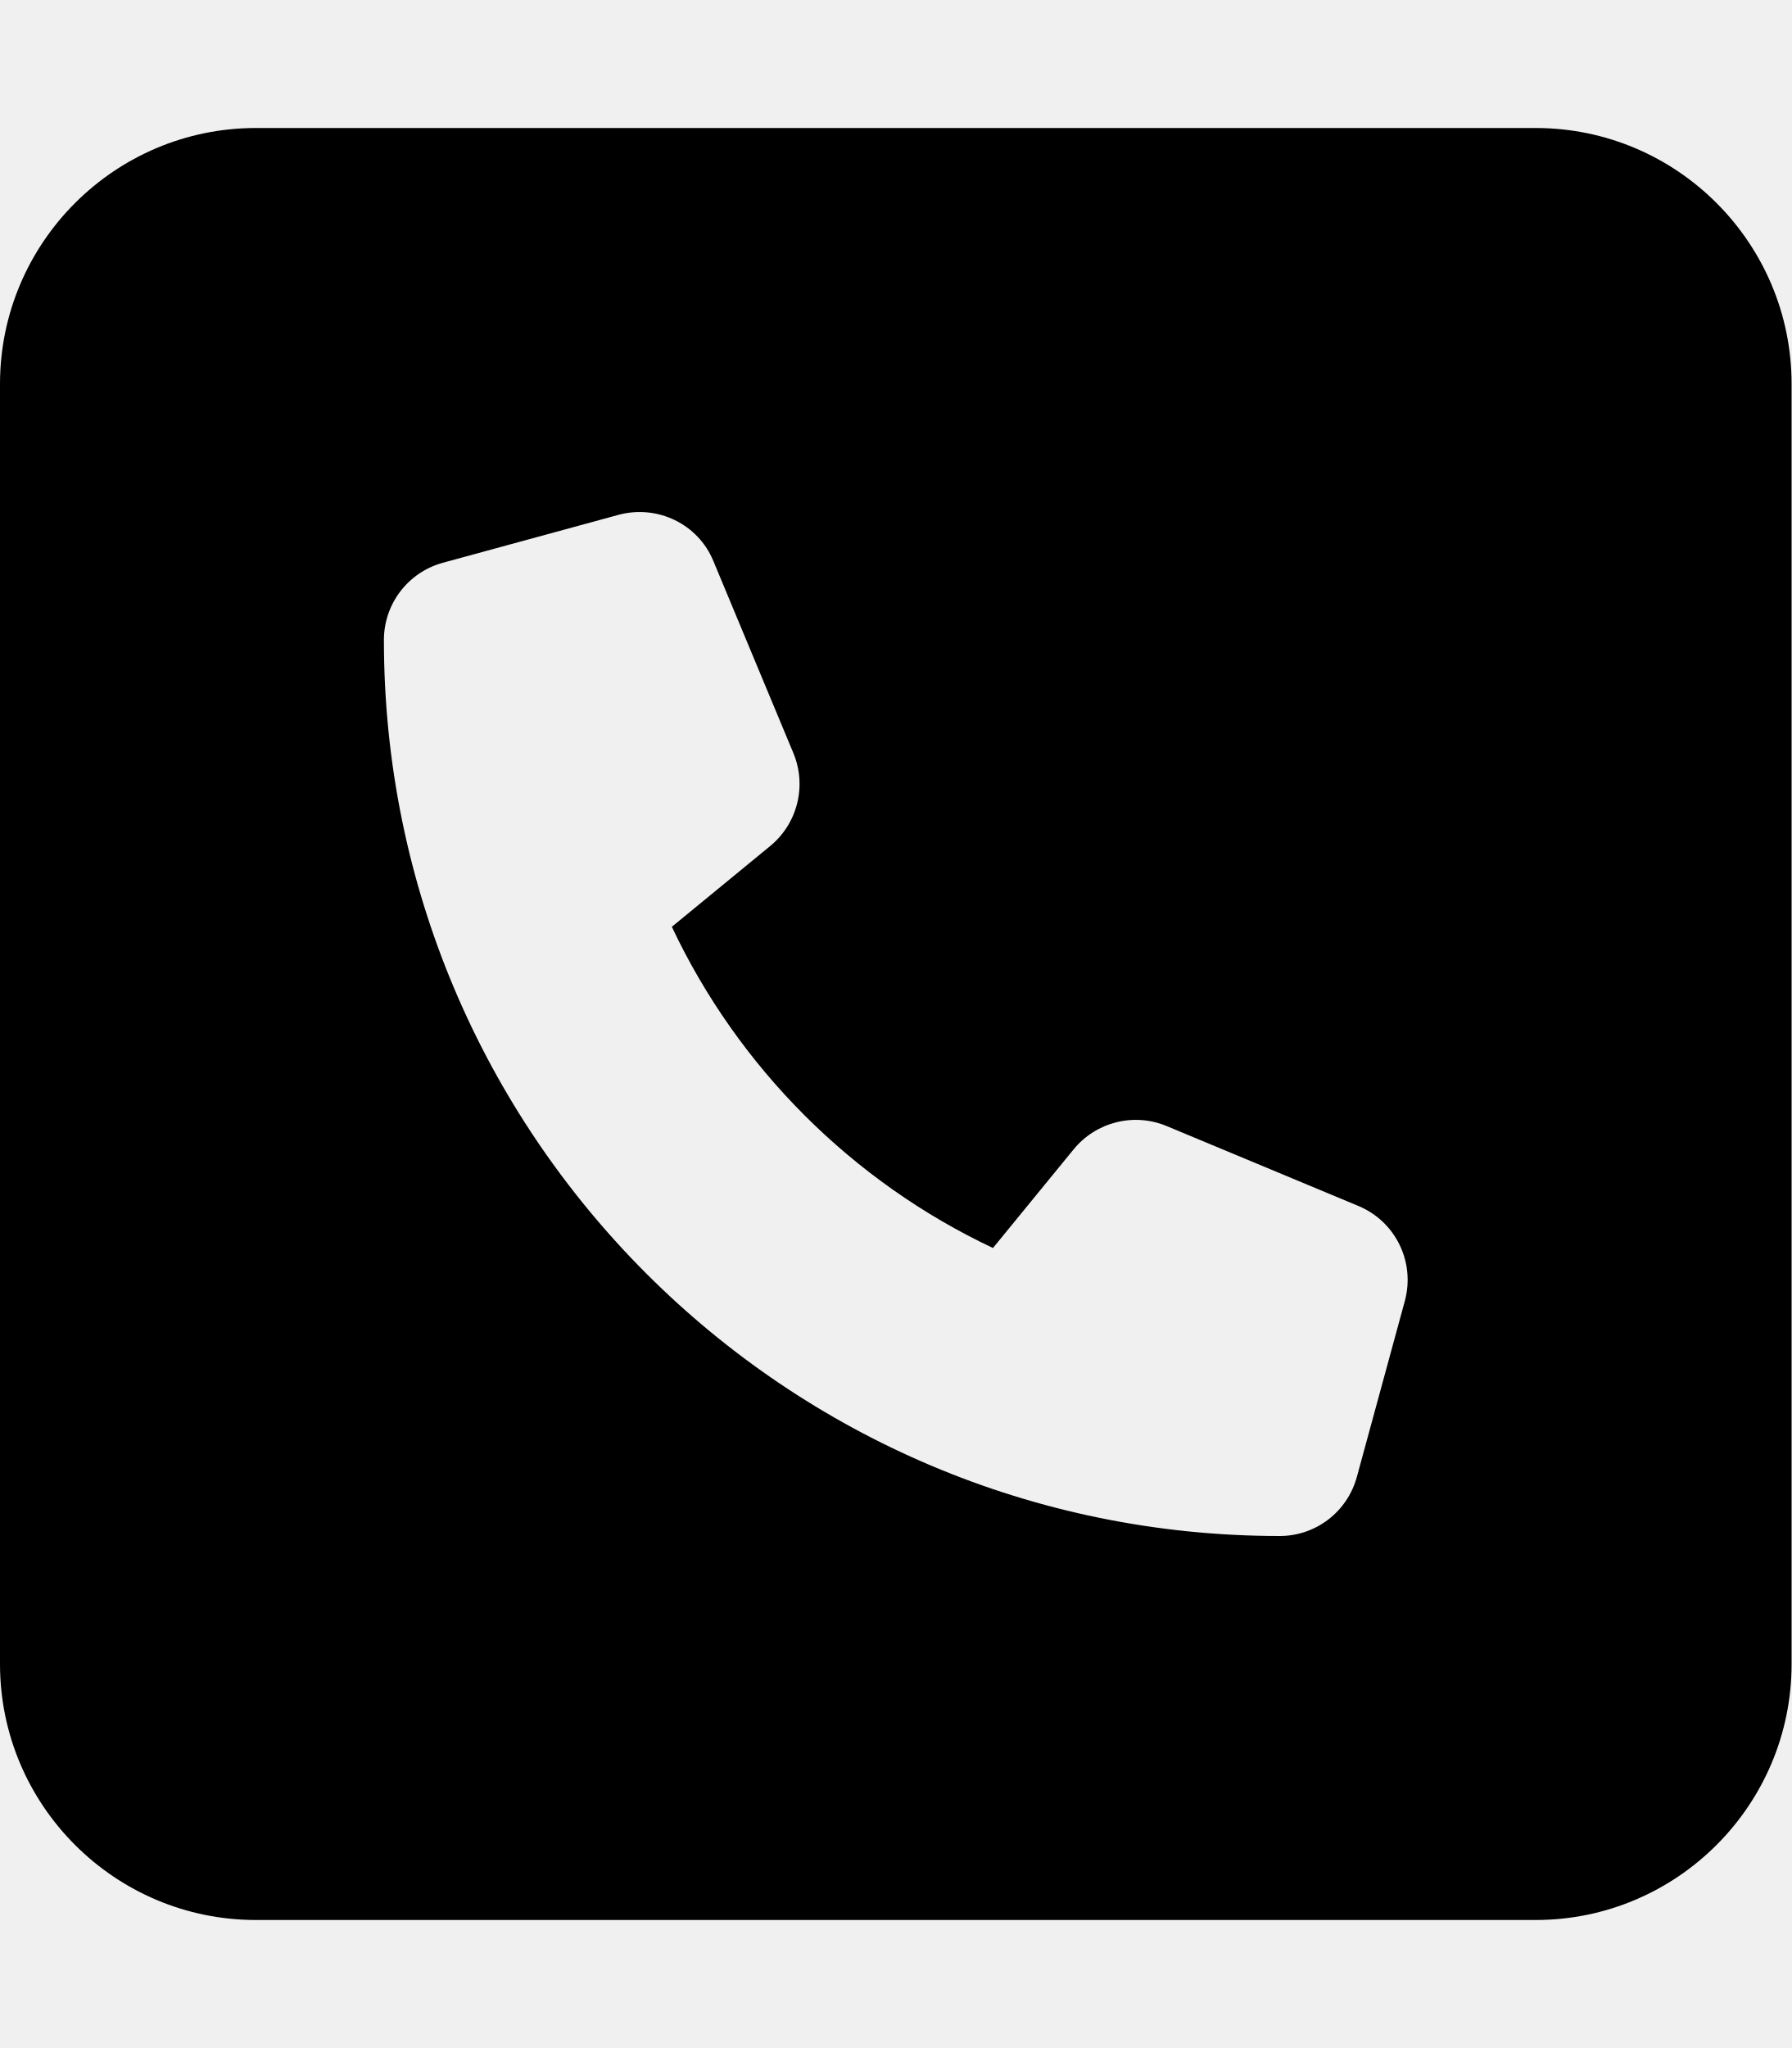
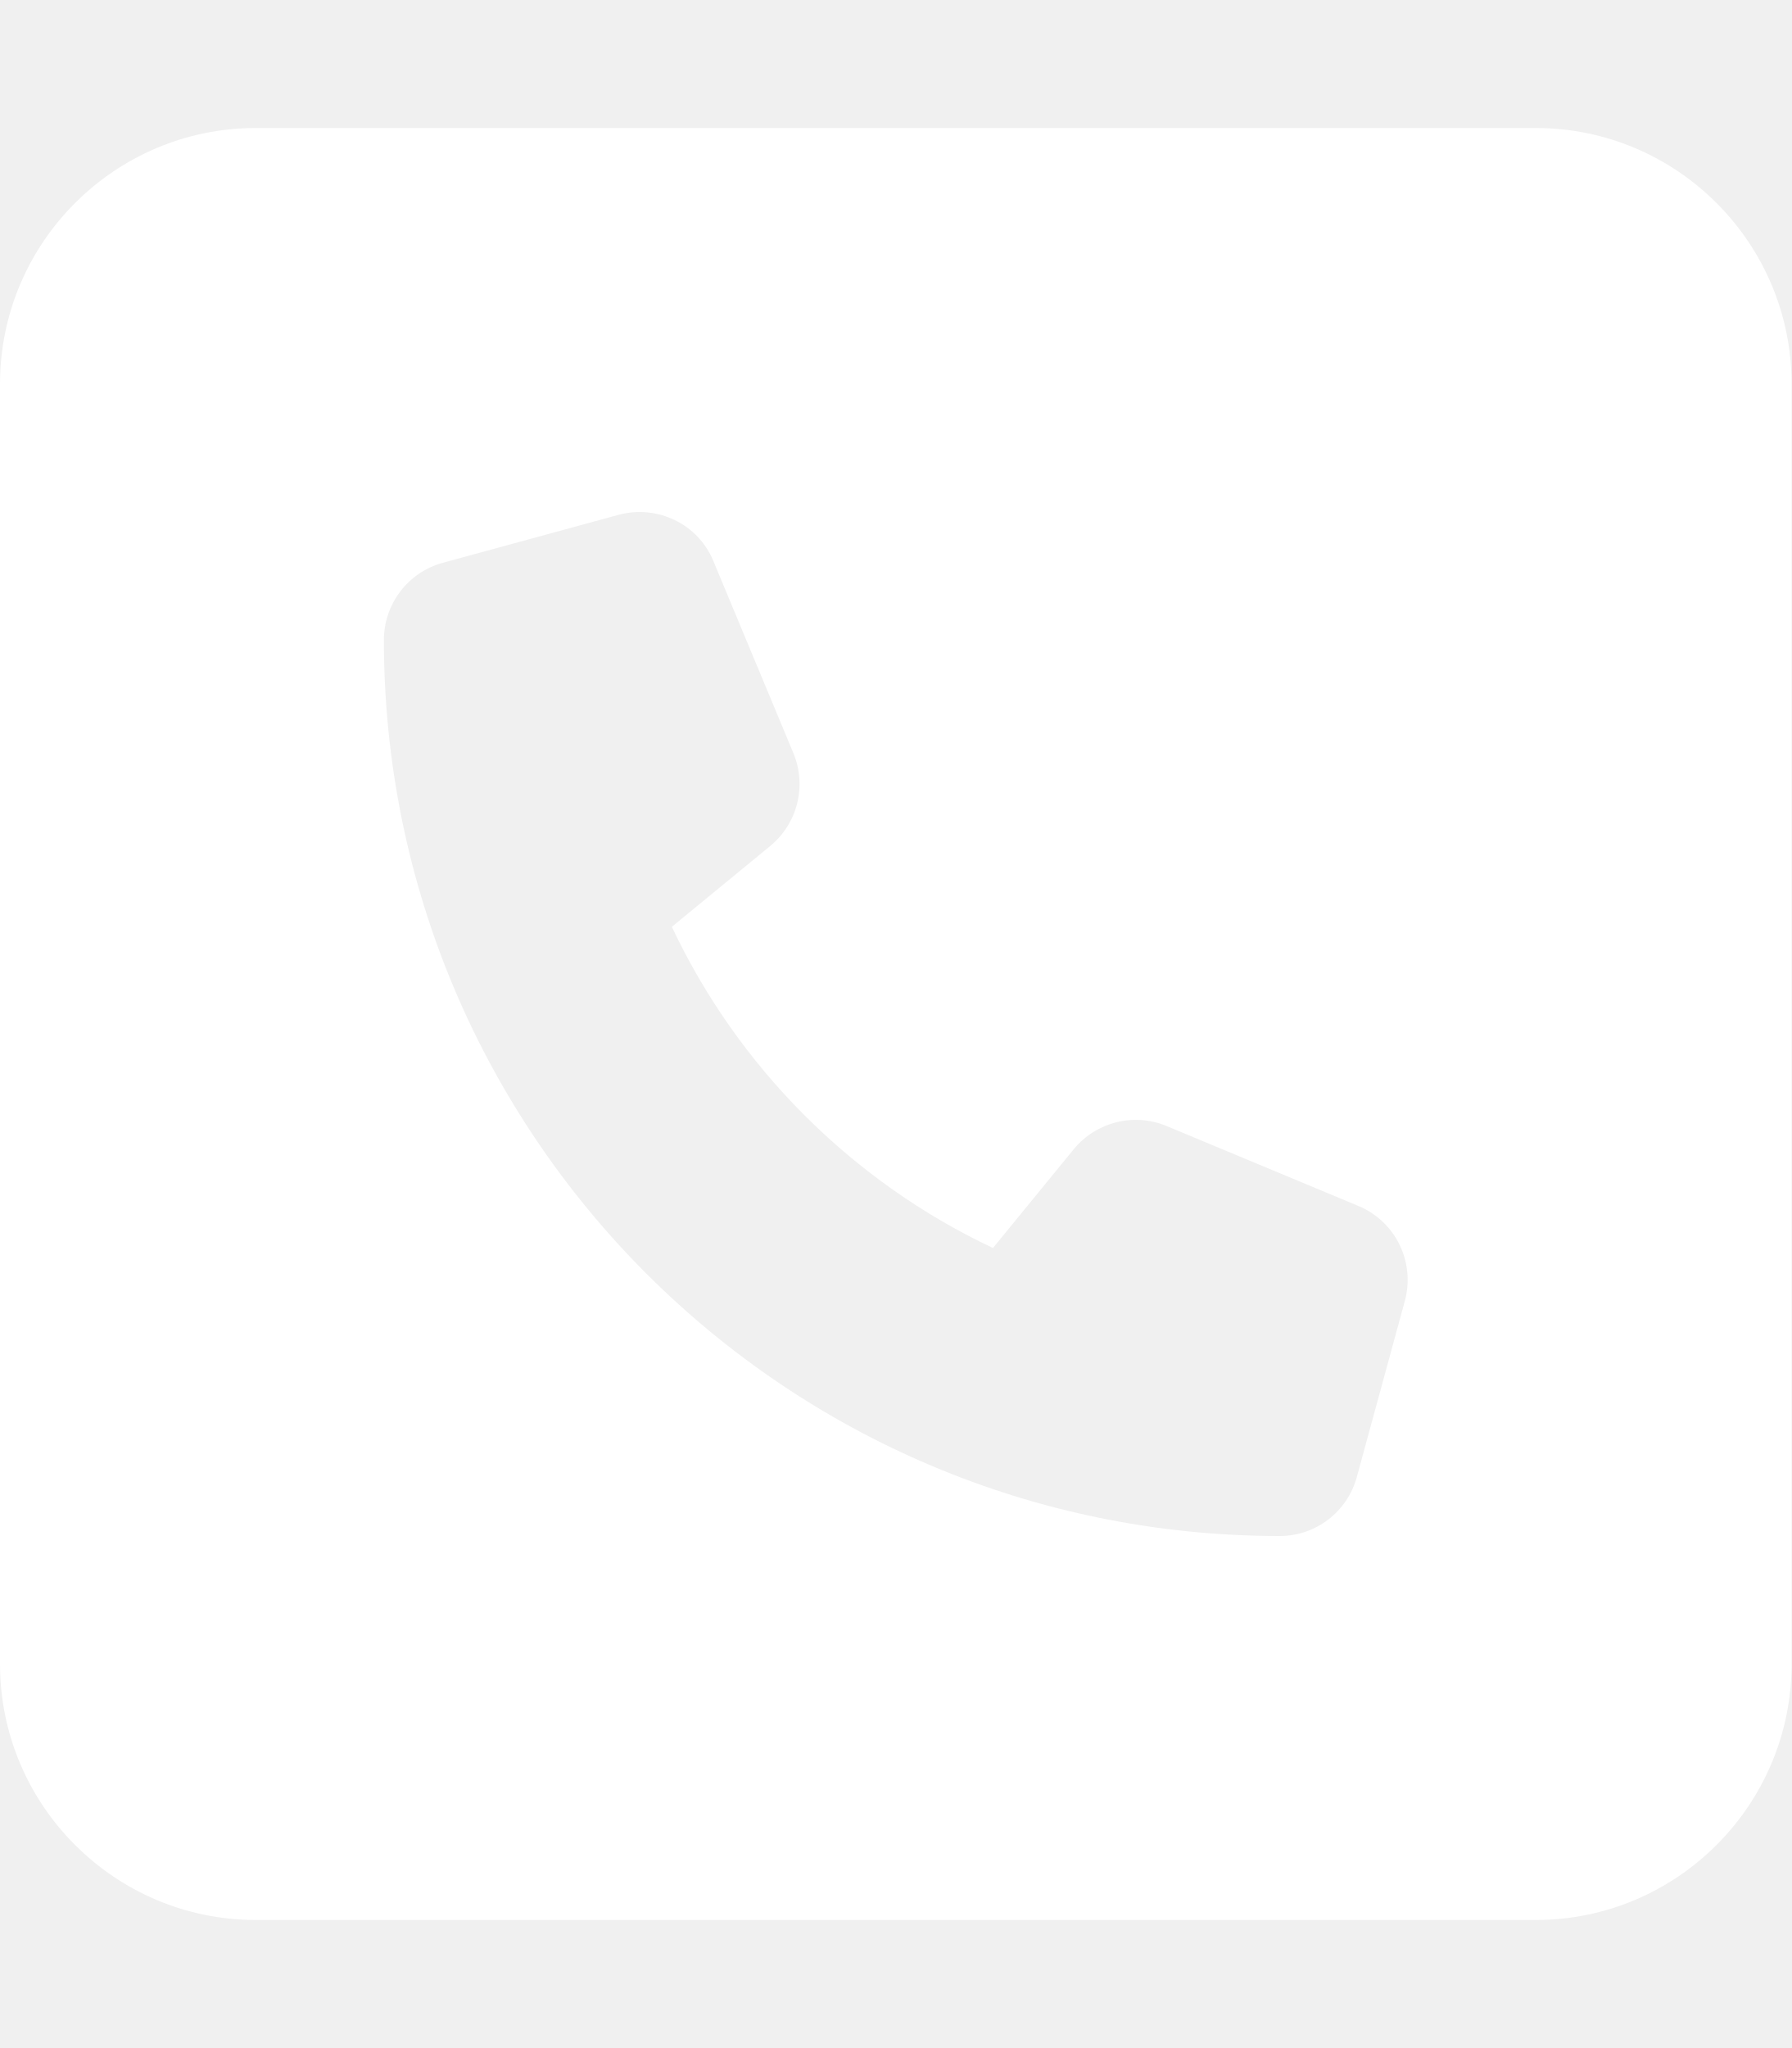
- <svg xmlns="http://www.w3.org/2000/svg" viewBox="0 0 448 512">
+ <svg xmlns="http://www.w3.org/2000/svg" viewBox="0 0 448 512" fill="#fff">
  <path d="M64 32C28.7 32 0 60.7 0 96V416c0 35.3 28.7 64 64 64H384c35.3 0 64-28.7 64-64V96c0-35.3-28.7-64-64-64H64zm90.7 96.7c9.7-2.6 19.9 2.3 23.7 11.6l20 48c3.4 8.2 1 17.6-5.8 23.2L168 231.7c16.6 35.2 45.1 63.7 80.3 80.3l20.2-24.7c5.6-6.8 15-9.2 23.2-5.8l48 20c9.3 3.9 14.2 14 11.6 23.7l-12 44C336.9 378 329 384 320 384C196.3 384 96 283.7 96 160c0-9 6-16.9 14.7-19.3l44-12z" />
</svg>
